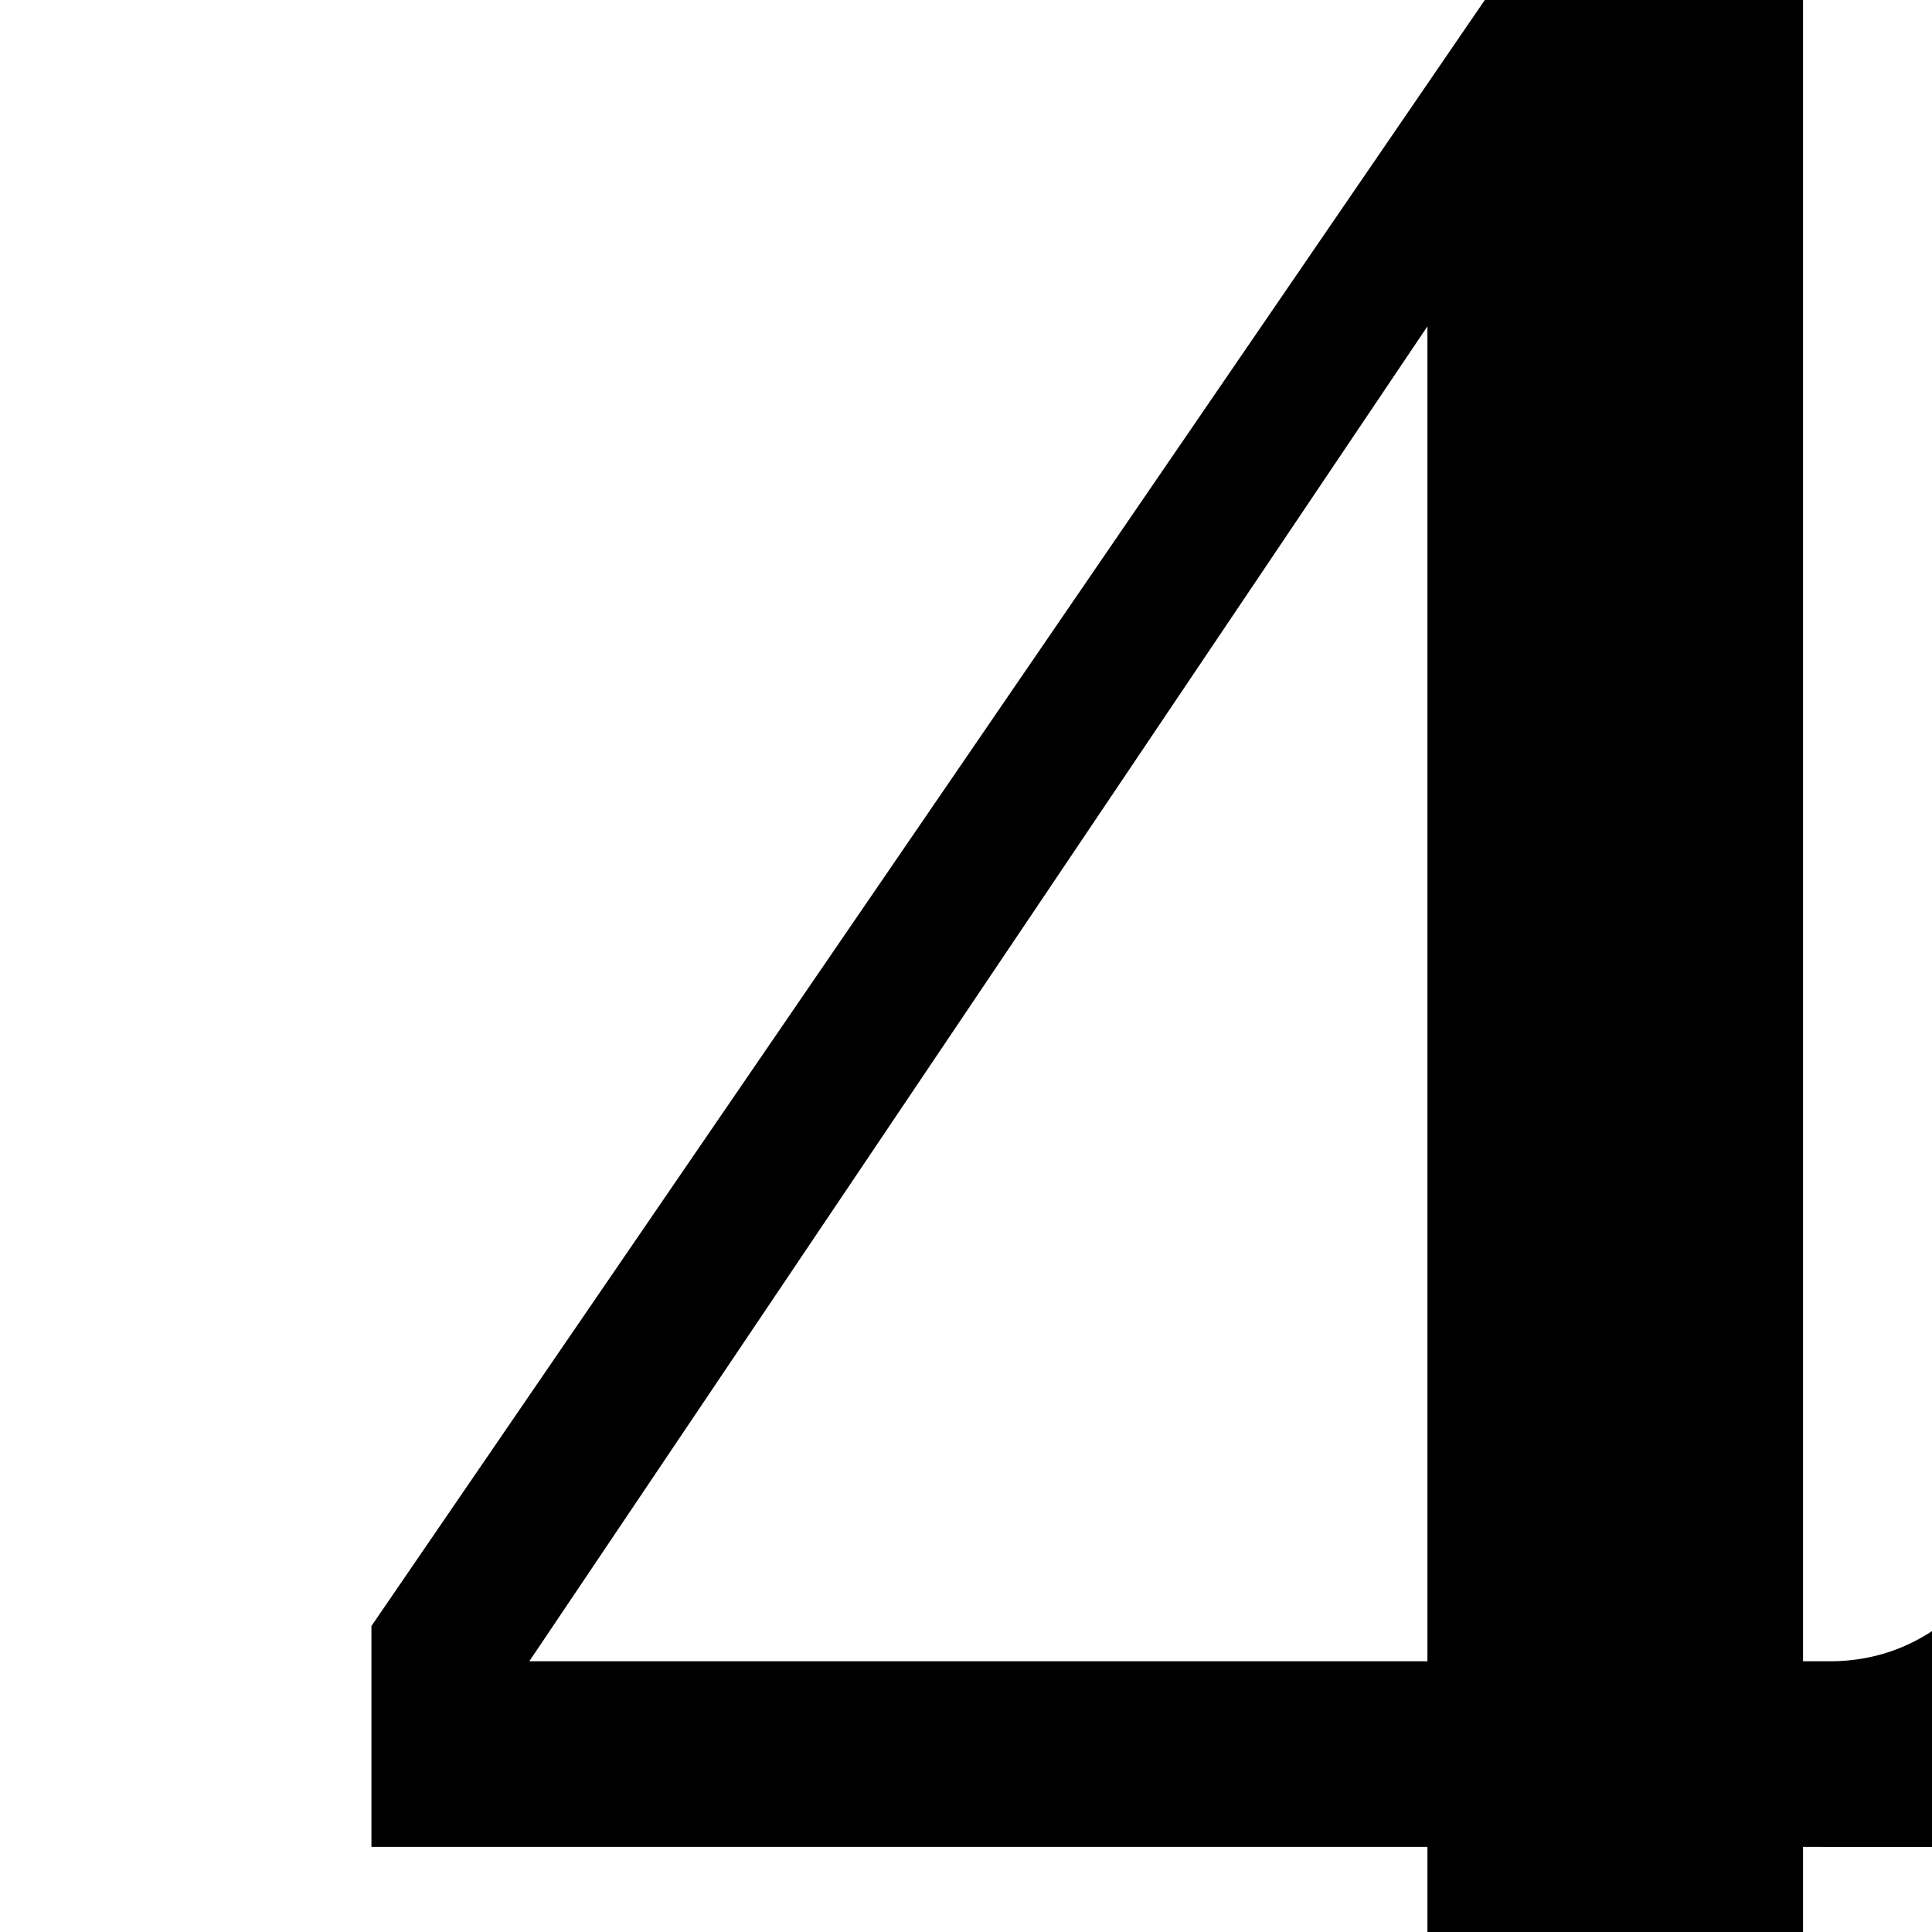
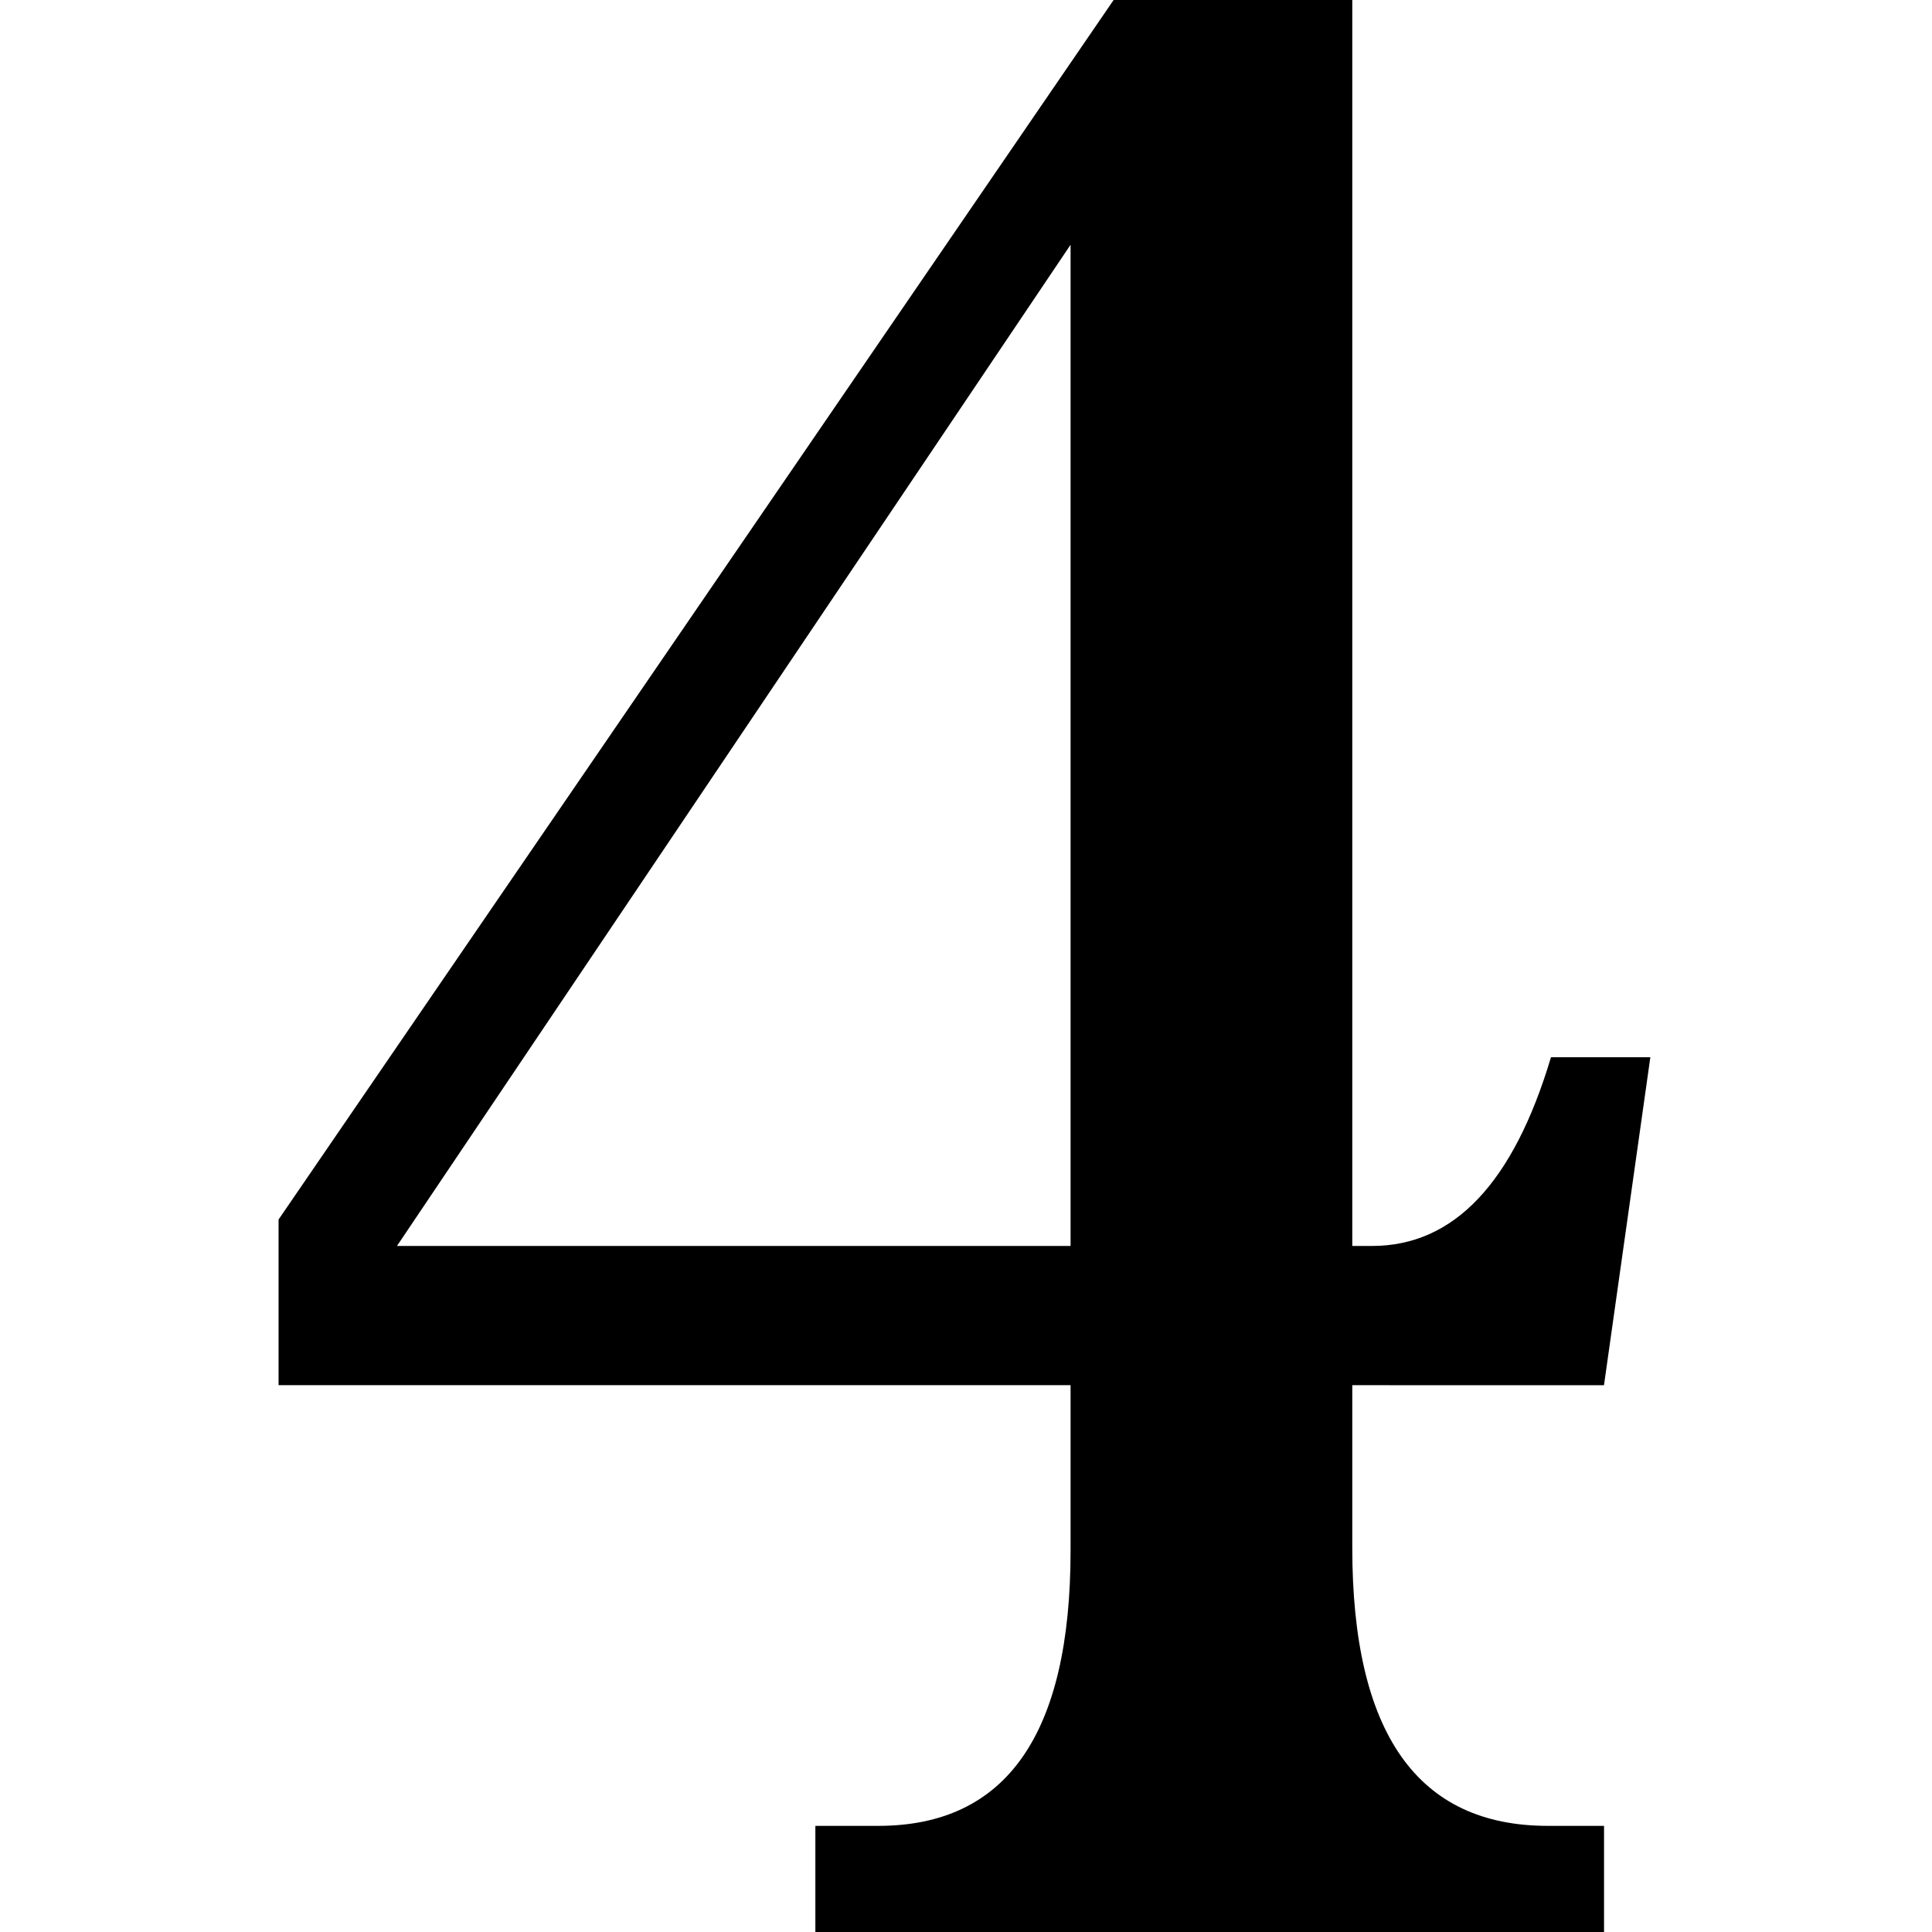
- <svg xmlns="http://www.w3.org/2000/svg" width="100%" height="100%" viewBox="0 0 24 24">
+ <svg xmlns="http://www.w3.org/2000/svg" width="100%" height="100%" viewBox="0 0 32 32">
  <path fill="currentColor" d="M22.398 22.943v2.689q-.001 4.61 3.238 4.61h.932V32H13.505v-1.758h1.043q3.183 0 3.184-4.557v-2.742H4.614v-2.744L18.445 0h3.953v20.637h.328q2.03 0 2.963-3.126h1.646l-.768 5.433zm-4.666-2.306V4.054L6.575 20.637z" />
</svg>
